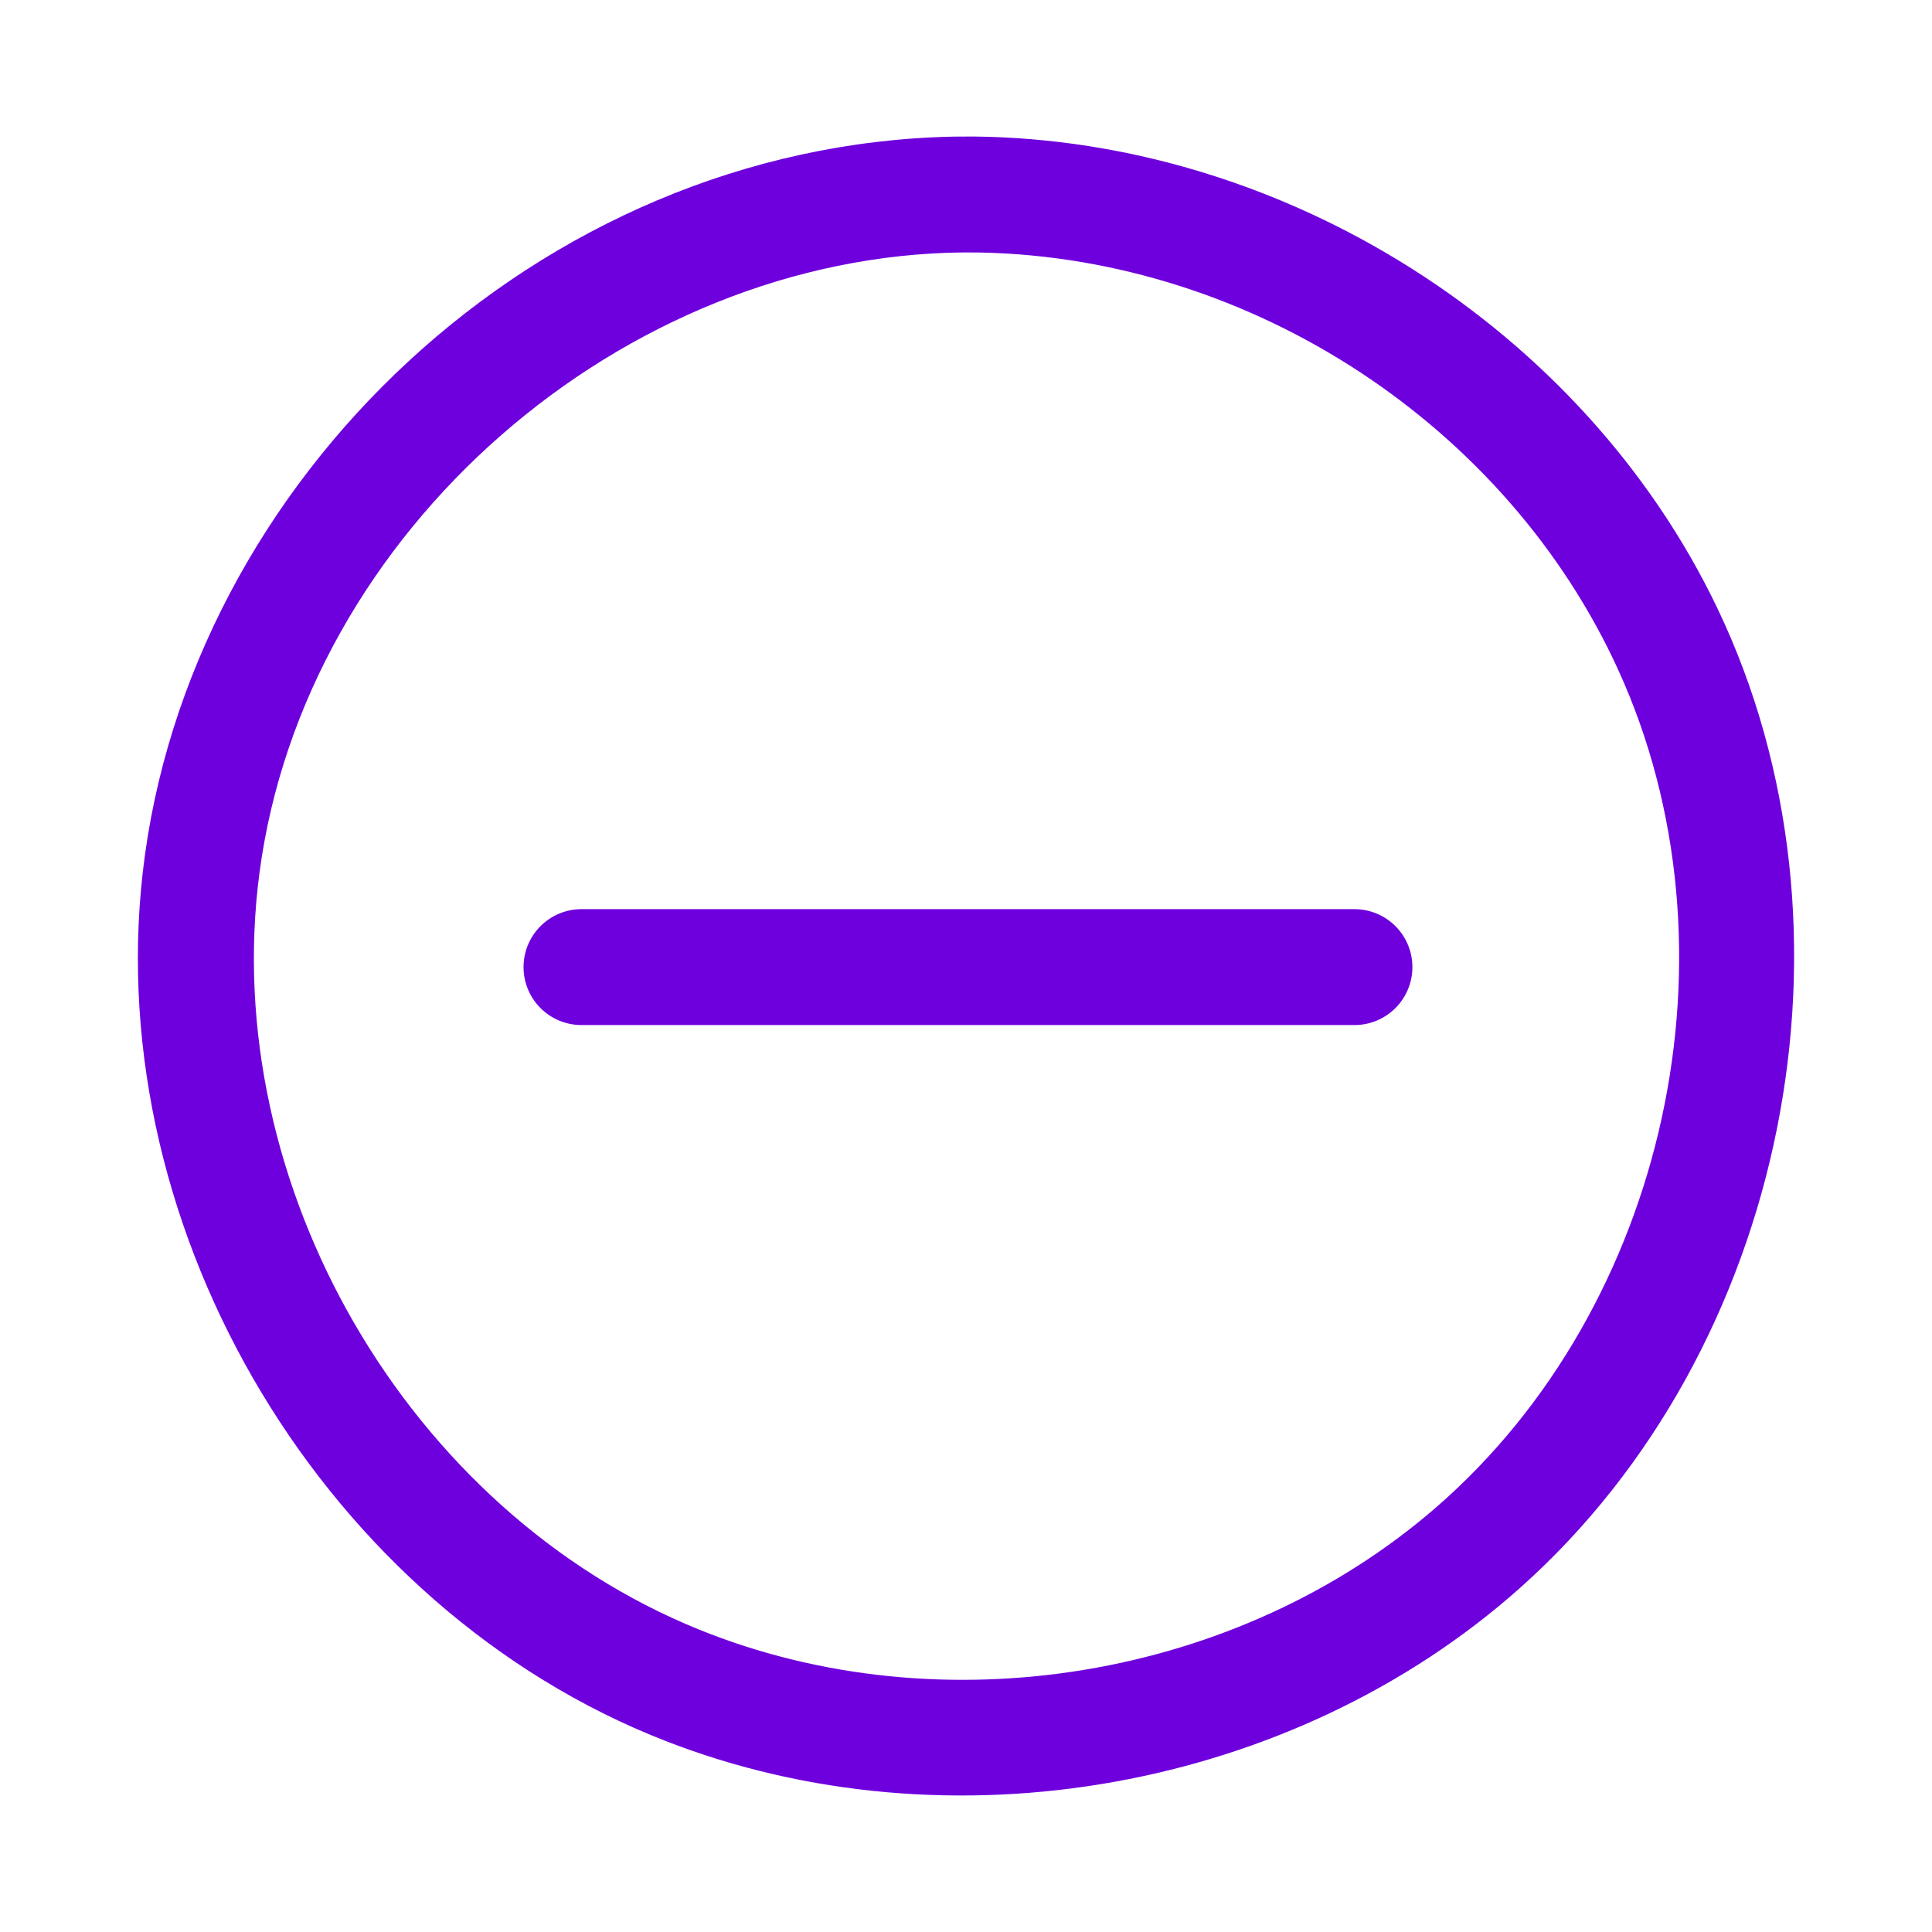
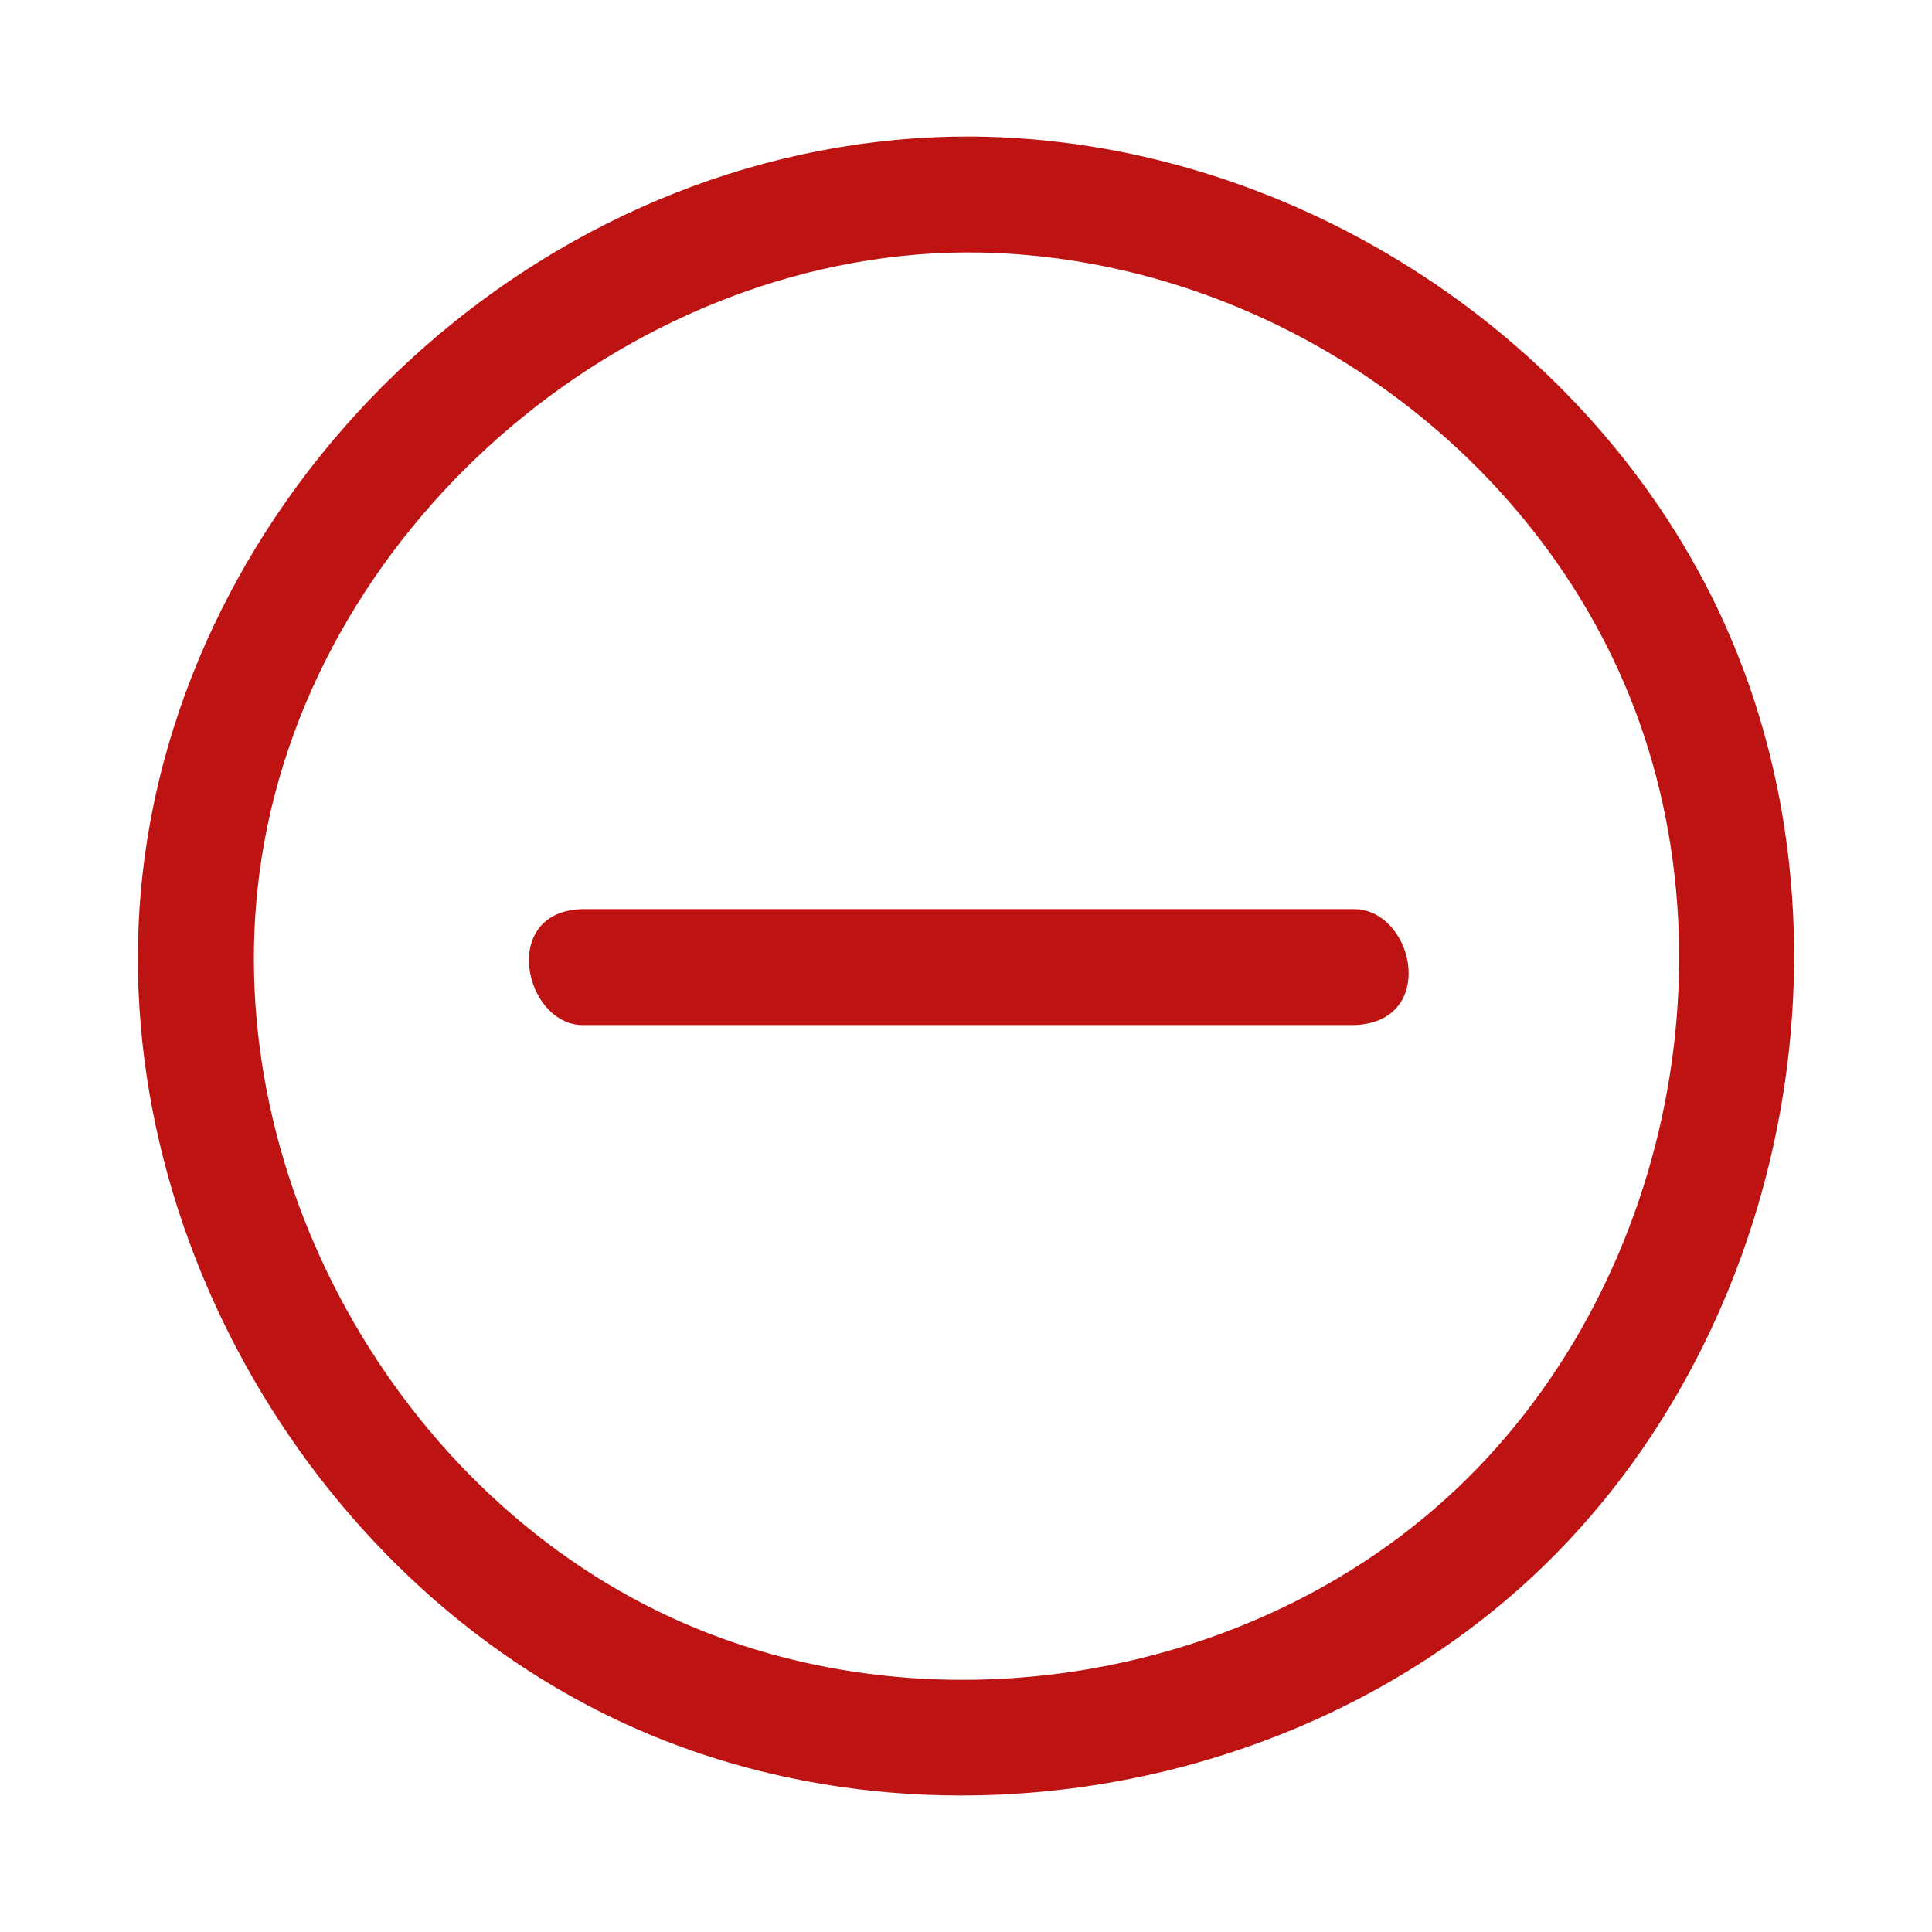
- <svg xmlns="http://www.w3.org/2000/svg" viewBox="0 0 100 100" fill-rule="evenodd" clip-rule="evenodd" stroke-linecap="round" stroke-linejoin="round" stroke-miterlimit="1.5">
+ <svg xmlns="http://www.w3.org/2000/svg" viewBox="0 0 100 100" fill-rule="evenodd" clip-rule="evenodd" stroke-linejoin="round" stroke-miterlimit="1.414">
  <path fill="none" d="M0 0h100v100H0z" />
-   <path d="M70.106 50.057H30.098" fill="none" stroke="#6f00de" stroke-width="6" />
-   <path d="M50.36 7.066c16.103.144 31.603 9.943 38.527 24.407 7.977 16.663 3.638 38.365-10.186 50.696-11.767 10.496-29.558 13.69-44.294 7.927-17.497-6.842-29.15-26.207-27.02-44.93C9.693 24.892 27.837 7.52 49.328 7.072c.344-.005.688-.007 1.032-.006zm-.48 6c-17.616.157-34.112 14.395-36.45 32.116-2.125 16.106 7.656 33.046 22.743 39.16 12.593 5.102 27.935 2.569 38.18-6.339 11.959-10.397 15.999-28.88 9.409-43.324-5.747-12.598-18.906-21.314-32.994-21.608-.296-.005-.592-.006-.888-.005z" fill="#6f00de" fill-rule="nonzero" />
+   <path d="M50.36 7.066c16.103.144 31.603 9.943 38.527 24.407 7.977 16.663 3.638 38.365-10.186 50.696-11.767 10.496-29.558 13.69-44.294 7.927-17.497-6.842-29.15-26.207-27.02-44.93C9.693 24.892 27.837 7.52 49.328 7.072c.344-.005.688-.007 1.032-.006zm-.48 6c-17.616.157-34.112 14.395-36.45 32.116-2.125 16.106 7.656 33.046 22.743 39.16 12.593 5.102 27.935 2.569 38.18-6.339 11.959-10.397 15.999-28.88 9.409-43.324-5.747-12.598-18.906-21.314-32.994-21.608a43.811 43.811 0 0 0-.888-.005zm20.44 33.999c2.946.316 4.01 5.841-.214 5.992H30.098c-2.977-.106-4.224-5.849 0-6h40.008l.214.008z" fill="#be1313" fill-rule="nonzero" />
</svg>
